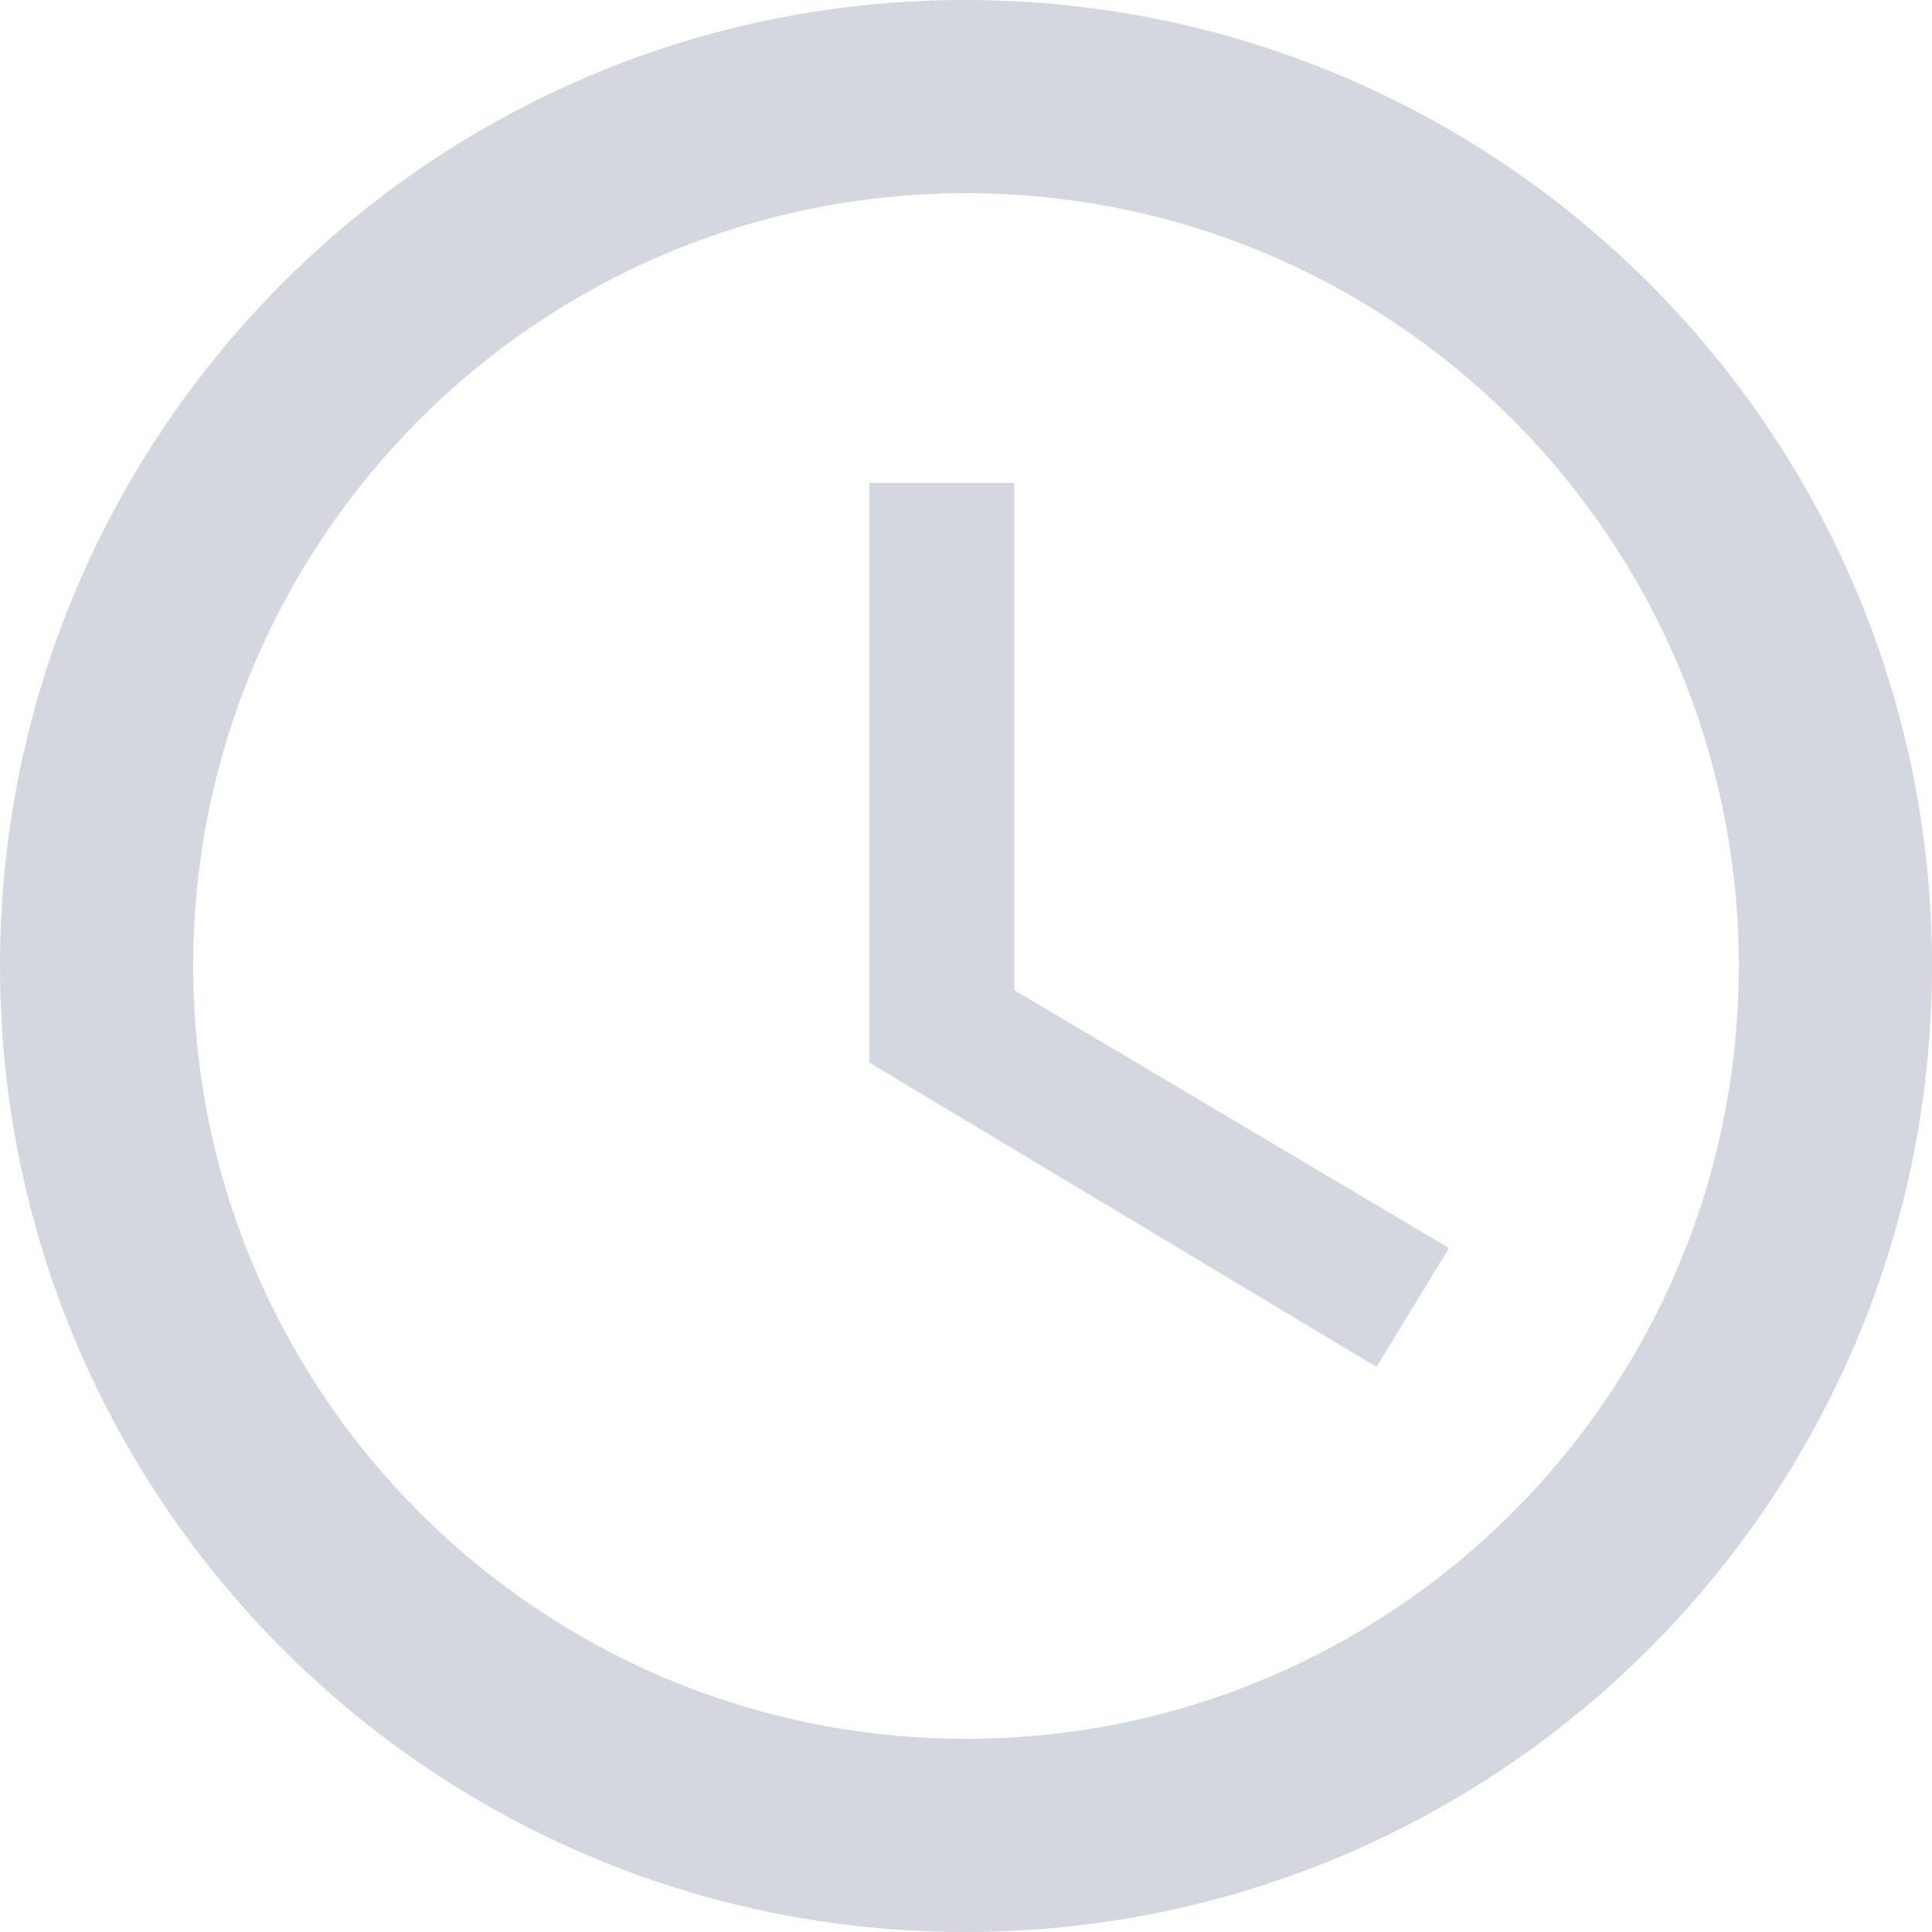
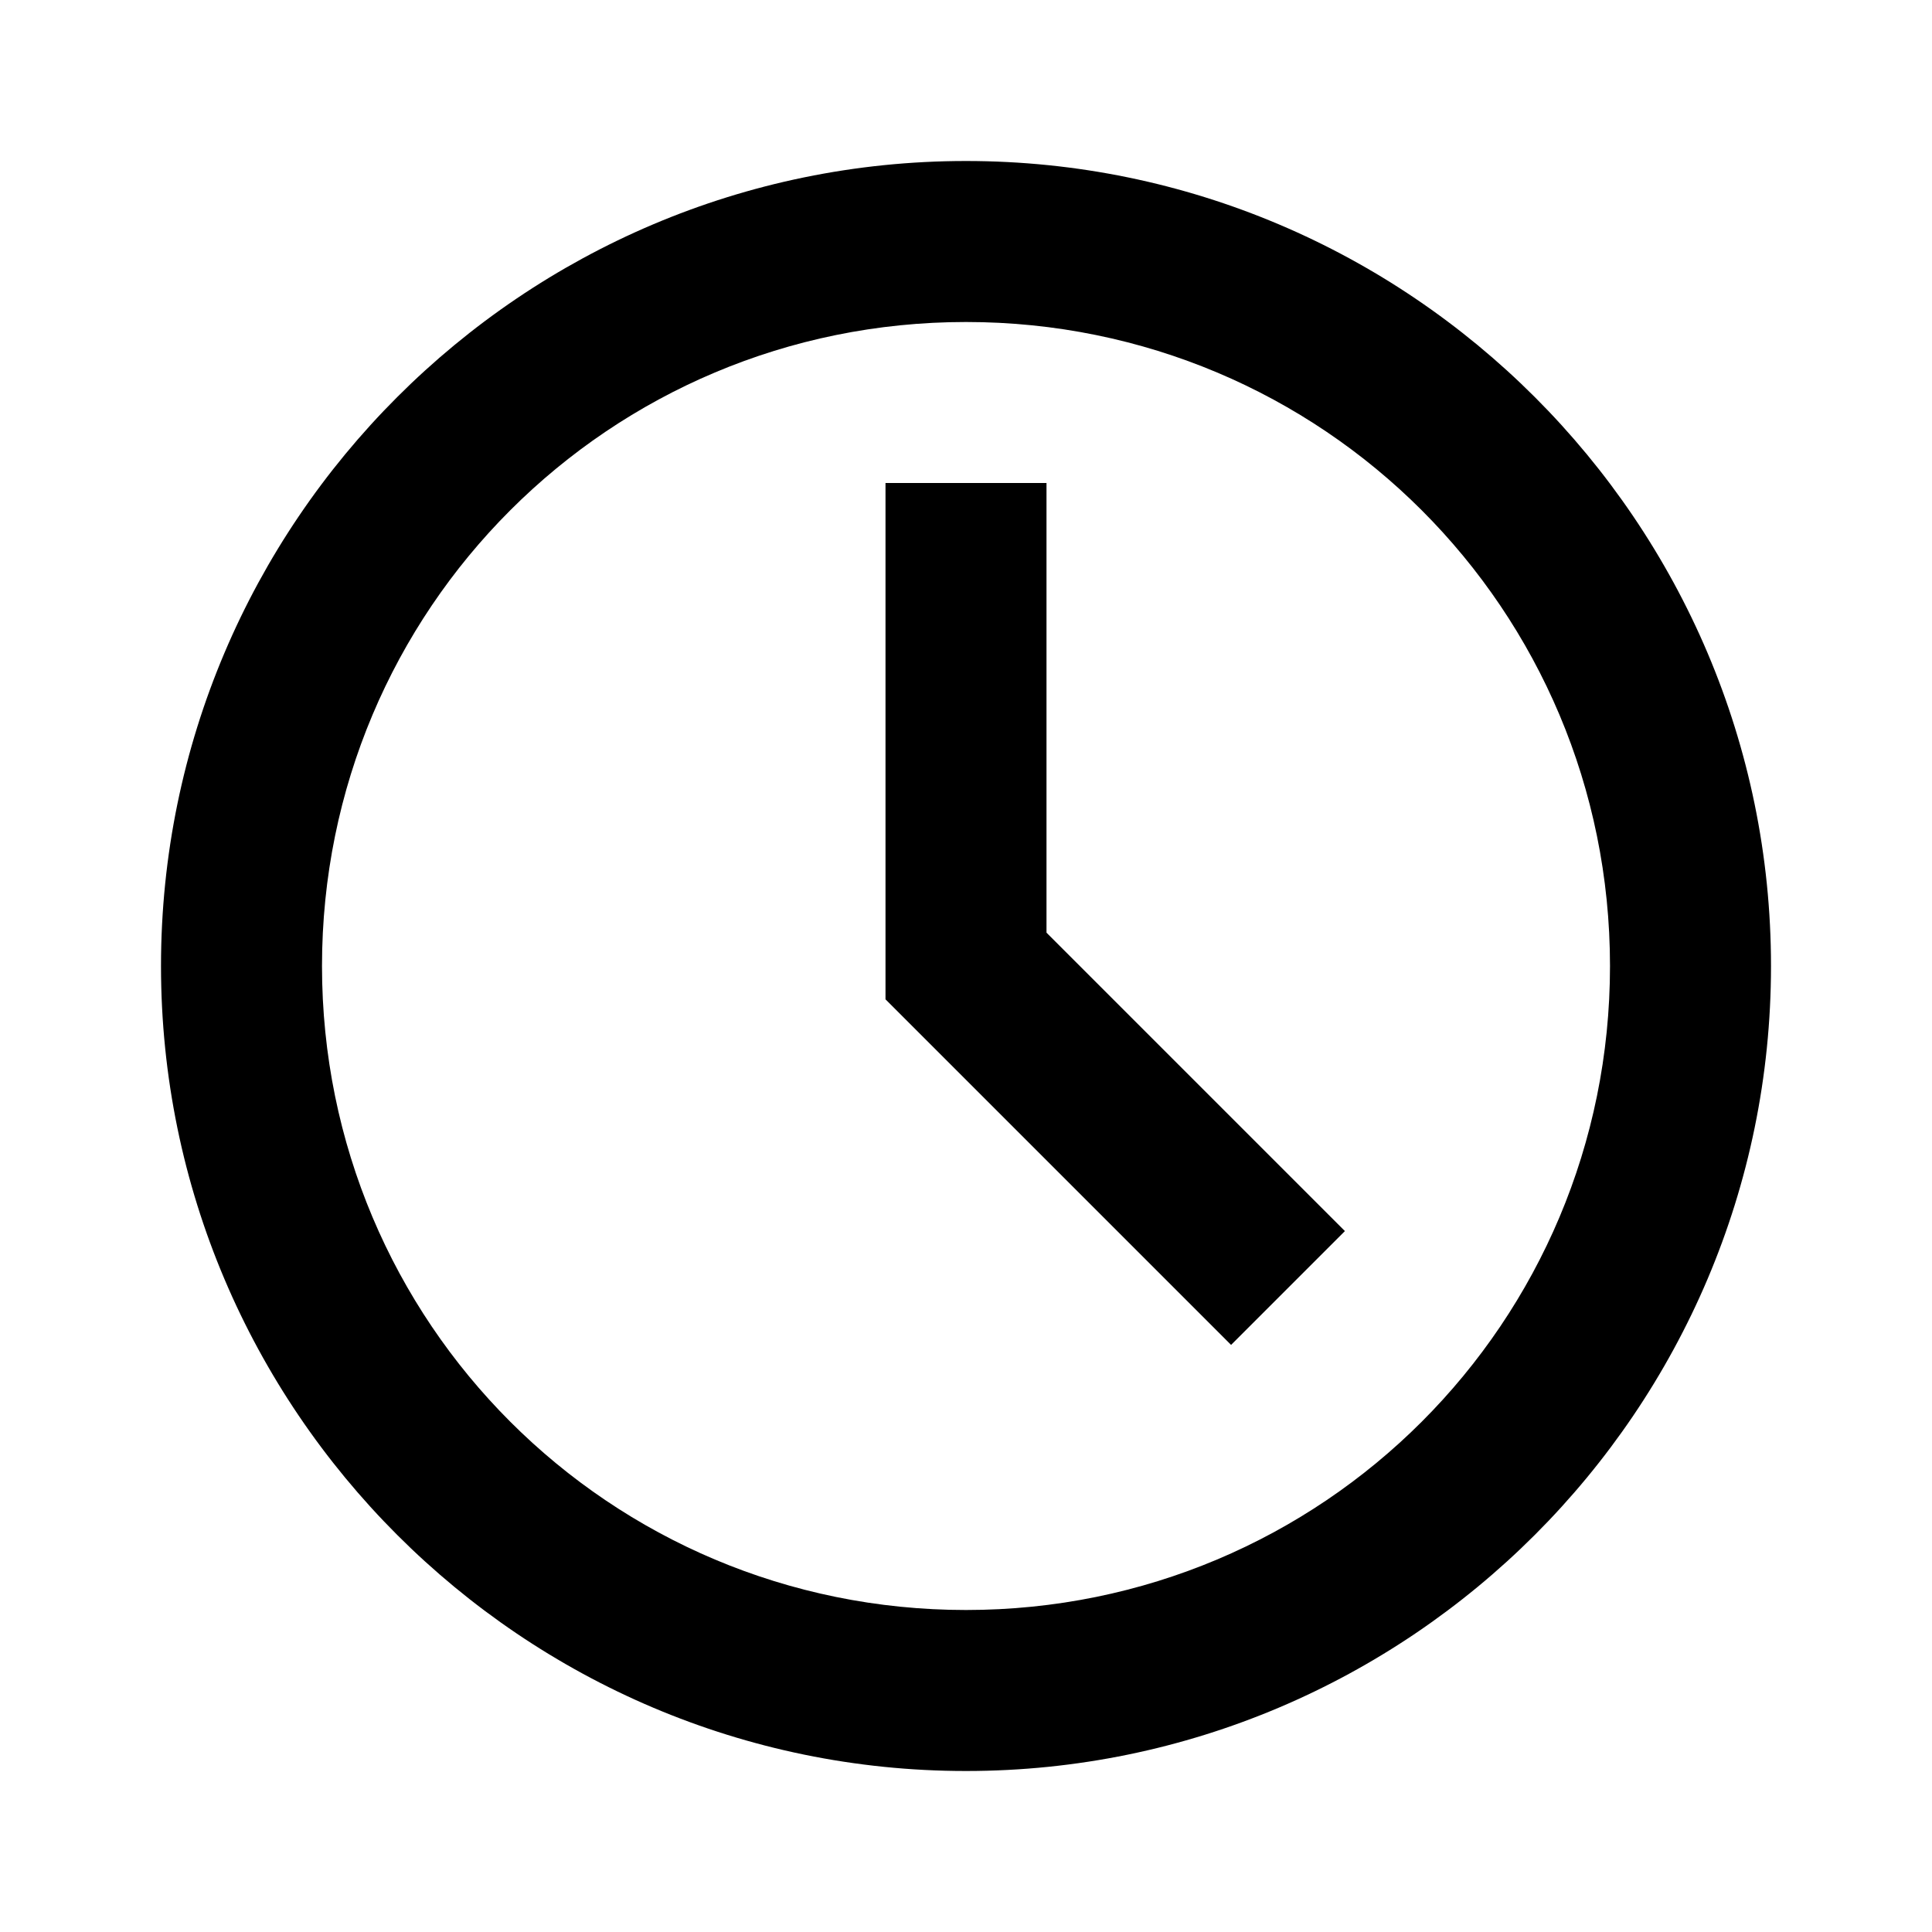
- <svg xmlns="http://www.w3.org/2000/svg" width="12" height="12" viewBox="0 0 12 12" fill="none">
-   <path d="M5.994 0C2.682 0 0 2.688 0 6C0 9.312 2.682 12 5.994 12C9.312 12 12 9.312 12 6C12 2.688 9.312 0 5.994 0ZM6 10.8C3.348 10.8 1.2 8.652 1.2 6C1.2 3.348 3.348 1.2 6 1.2C8.652 1.2 10.8 3.348 10.8 6C10.8 8.652 8.652 10.8 6 10.8ZM6.3 3H5.4V6.6L8.55 8.49L9 7.752L6.3 6.15V3Z" fill="#D4D7DD" />
+ <svg xmlns="http://www.w3.org/2000/svg" x="0px" y="0px" width="16" height="16" viewBox="0 0 24 24" style=" fill:#000000;">
+   <path d="M 12 2 C 6.489 2 2 6.489 2 12 C 2 17.511 6.489 22 12 22 C 17.511 22 22 17.511 22 12 C 22 6.489 17.511 2 12 2 z M 12 4 C 16.43 4 20 7.57 20 12 C 20 16.43 16.43 20 12 20 C 7.57 20 4 16.43 4 12 C 4 7.57 7.57 4 12 4 z M 11 6 L 11 12.414 L 15.293 16.707 L 16.707 15.293 L 13 11.586 L 13 6 L 11 6 z" />
</svg>
